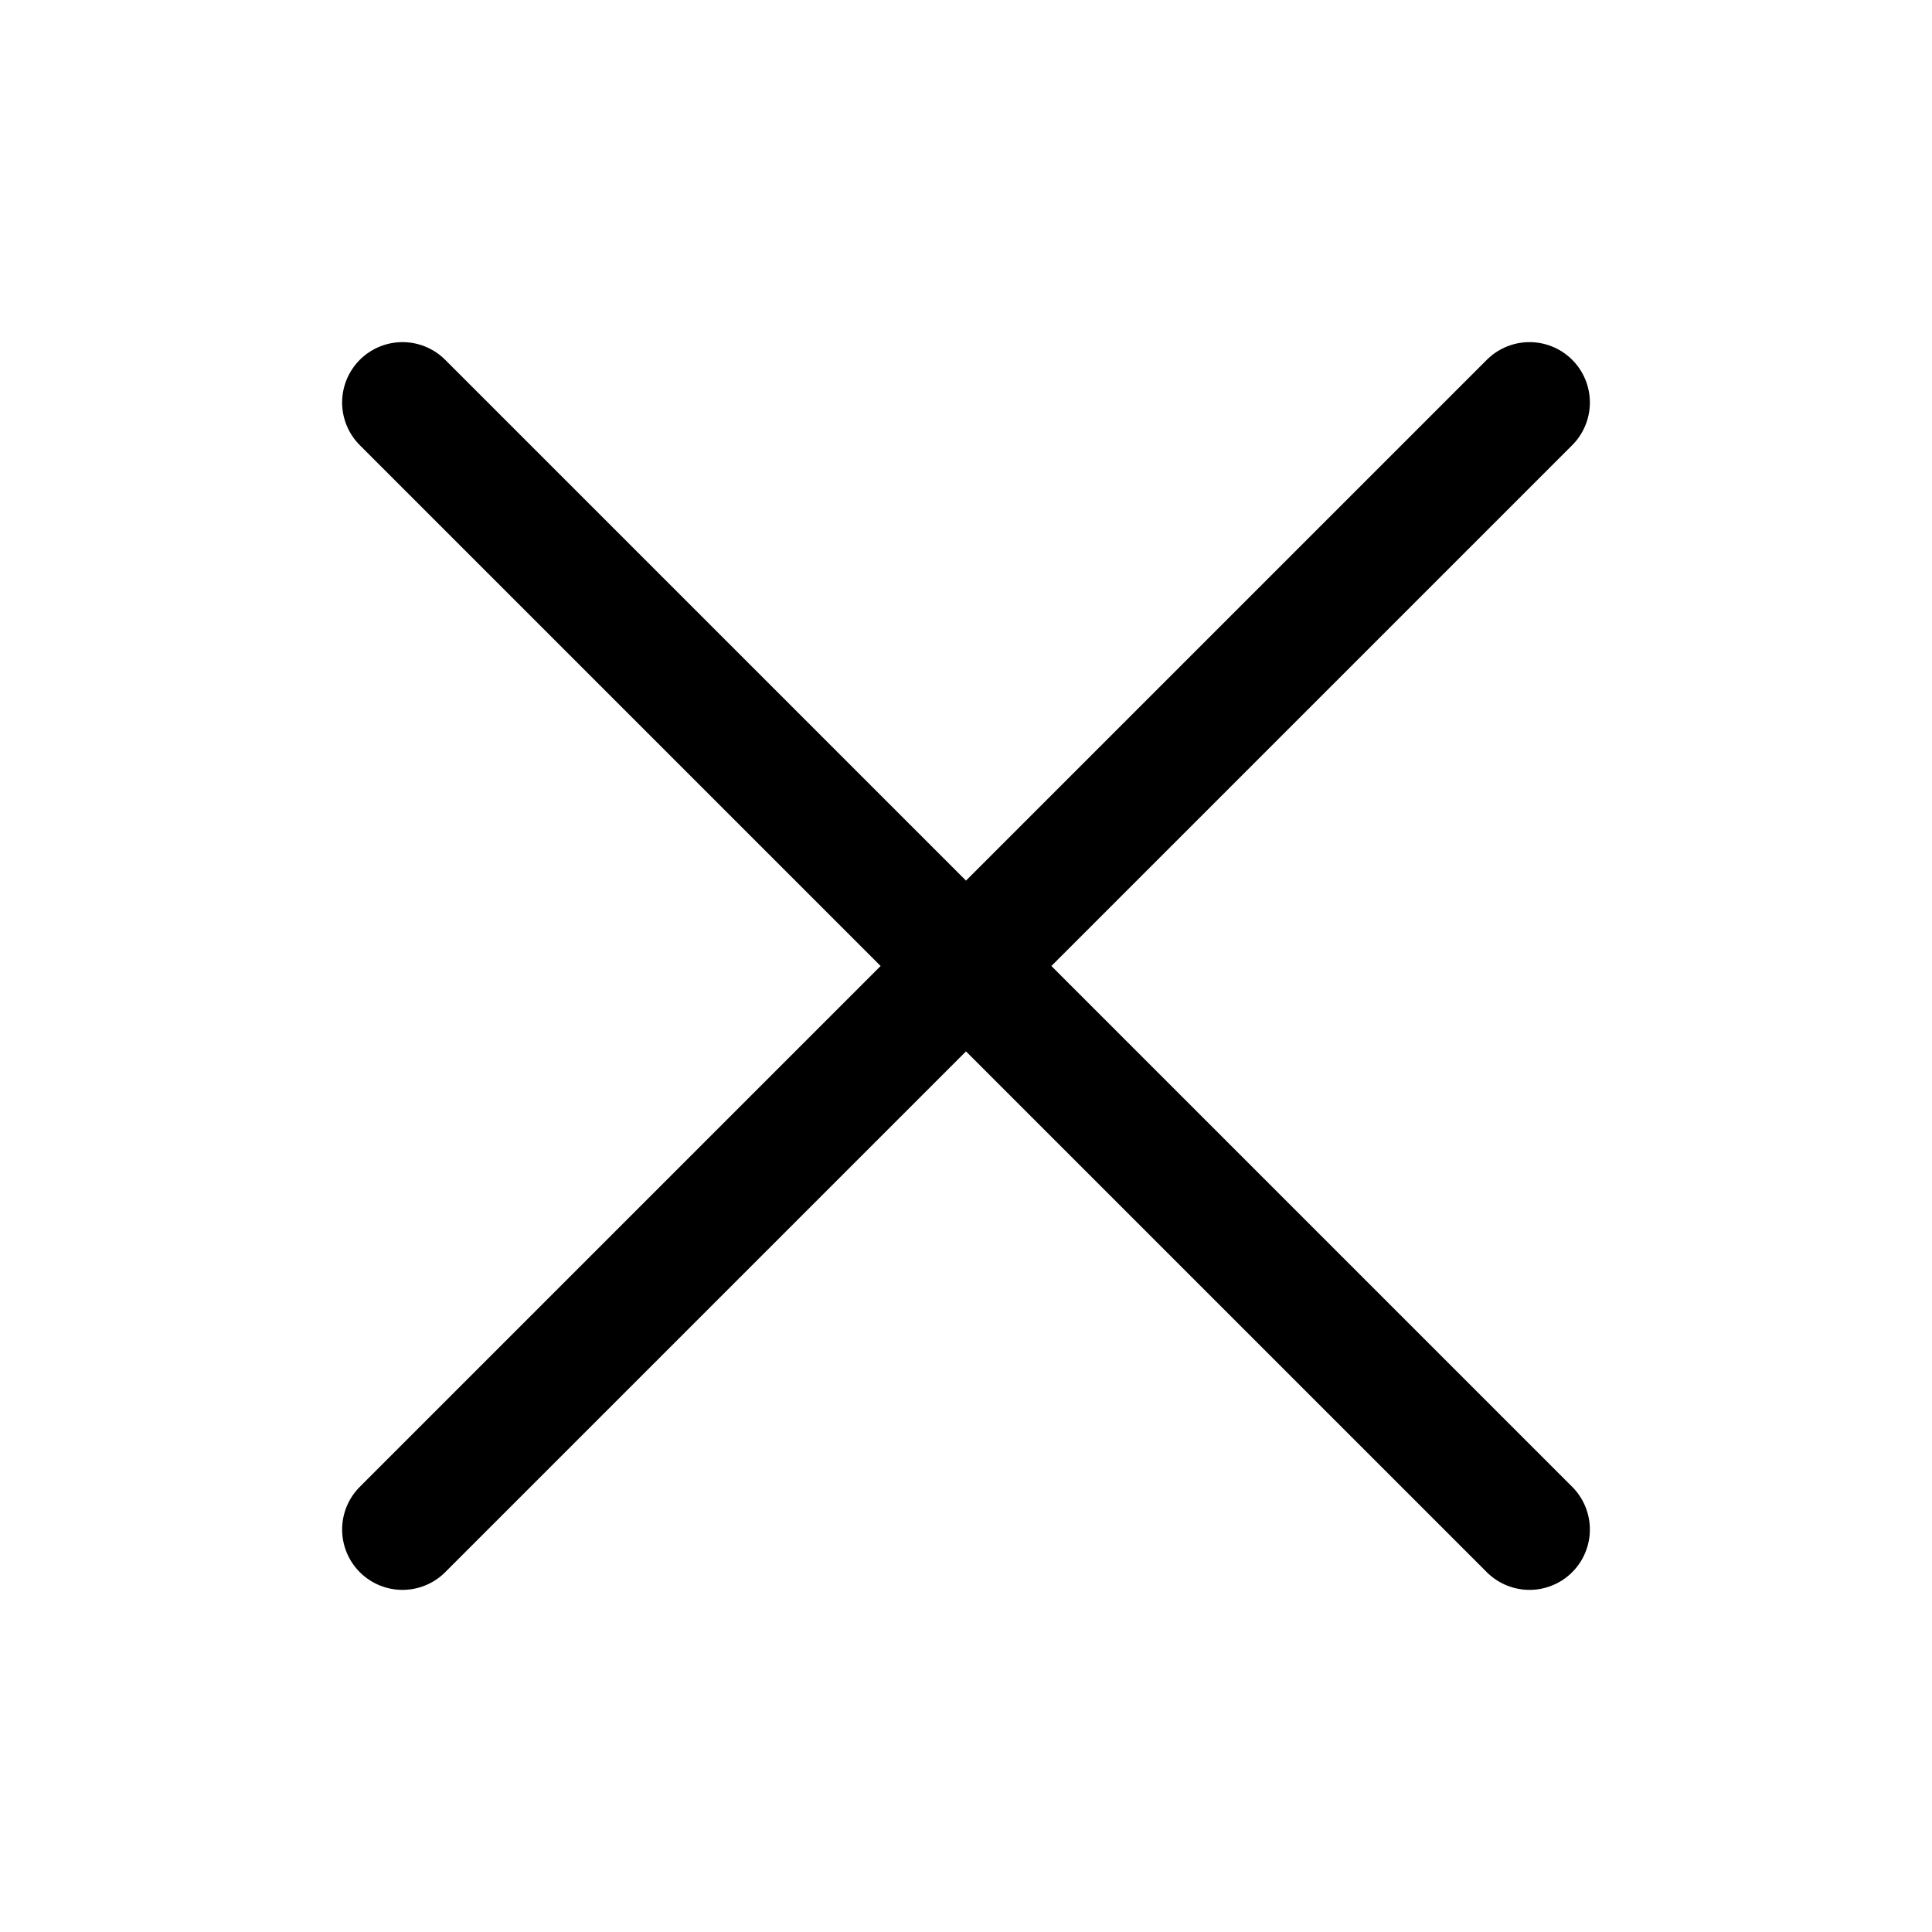
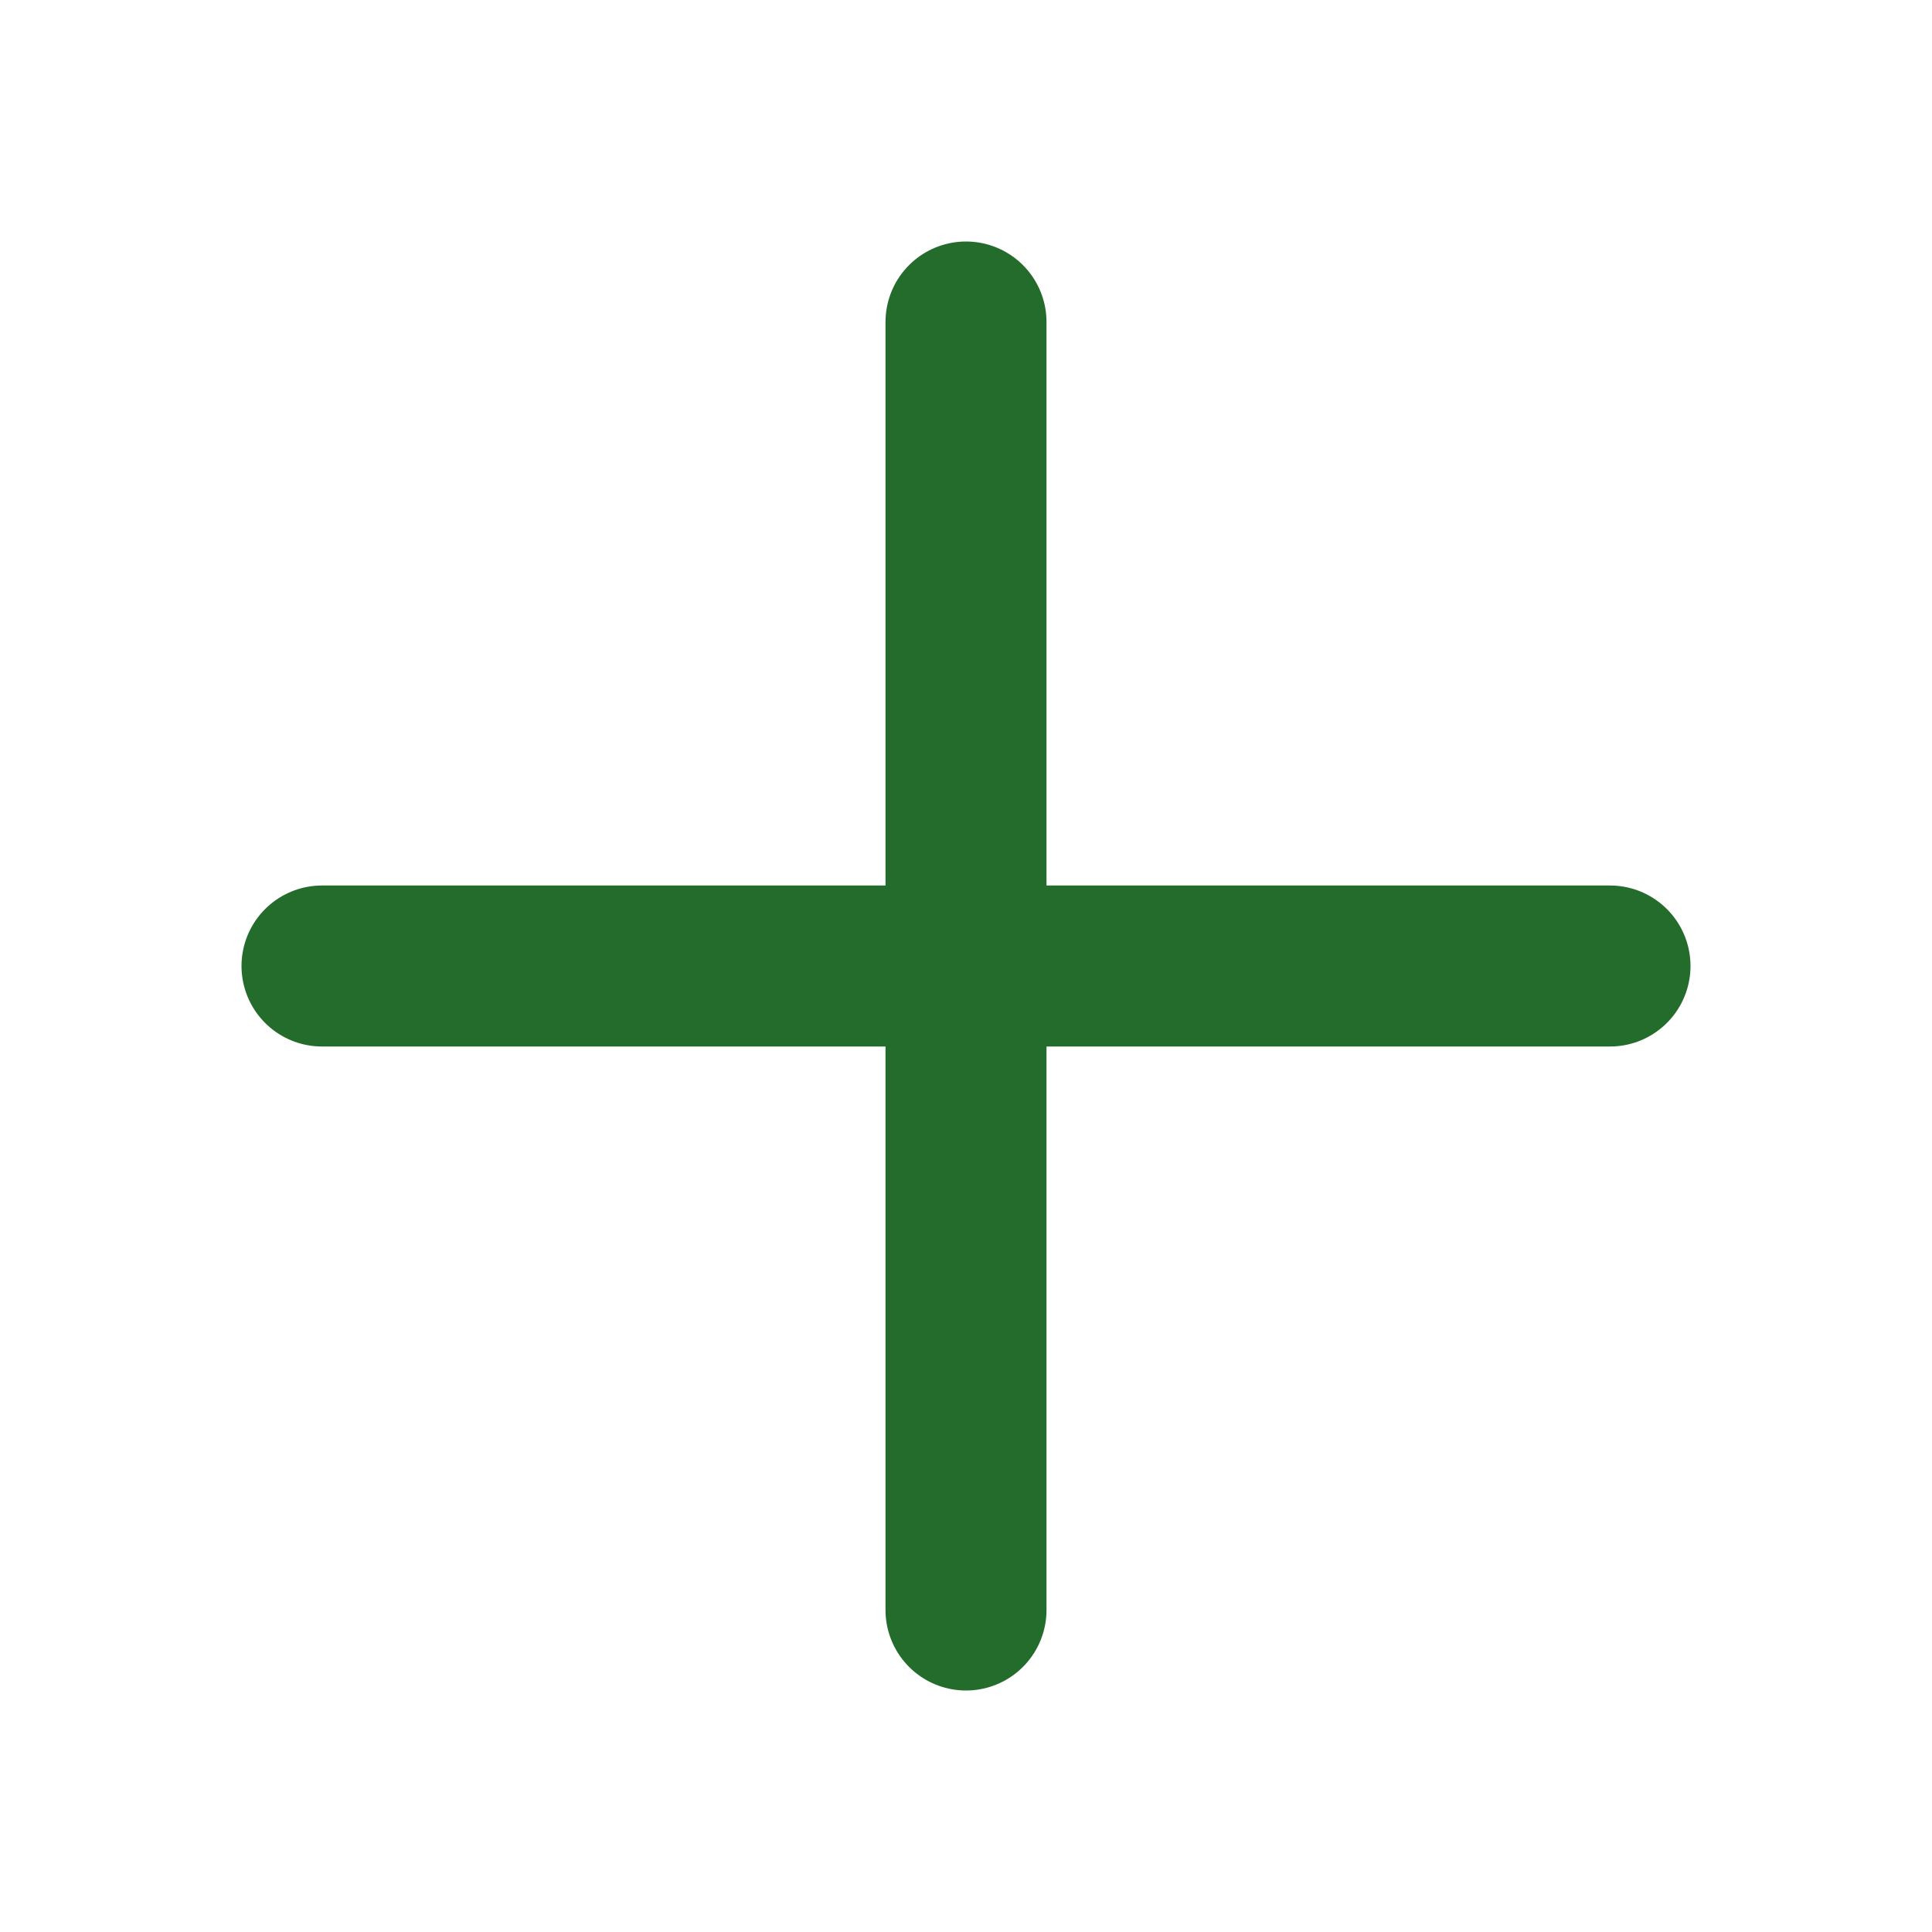
- <svg xmlns="http://www.w3.org/2000/svg" width="64px" height="64px" viewBox="0 0 24 24" fill="none">
+ <svg xmlns="http://www.w3.org/2000/svg" width="50px" height="50px" viewBox="0 0 24 24" fill="none">
  <g id="SVGRepo_bgCarrier" stroke-width="0" />
  <g id="SVGRepo_tracerCarrier" stroke-linecap="round" stroke-linejoin="round" />
  <g id="SVGRepo_iconCarrier">
-     <path d="M19 5L5 19M5 5L19 19" stroke="#000000" stroke-width="1.5" stroke-linecap="round" stroke-linejoin="round" />
+     <path d="M4 12H20M12 4V20" stroke="#246C2C" stroke-width="2" stroke-linecap="round" stroke-linejoin="round" />
  </g>
</svg>
